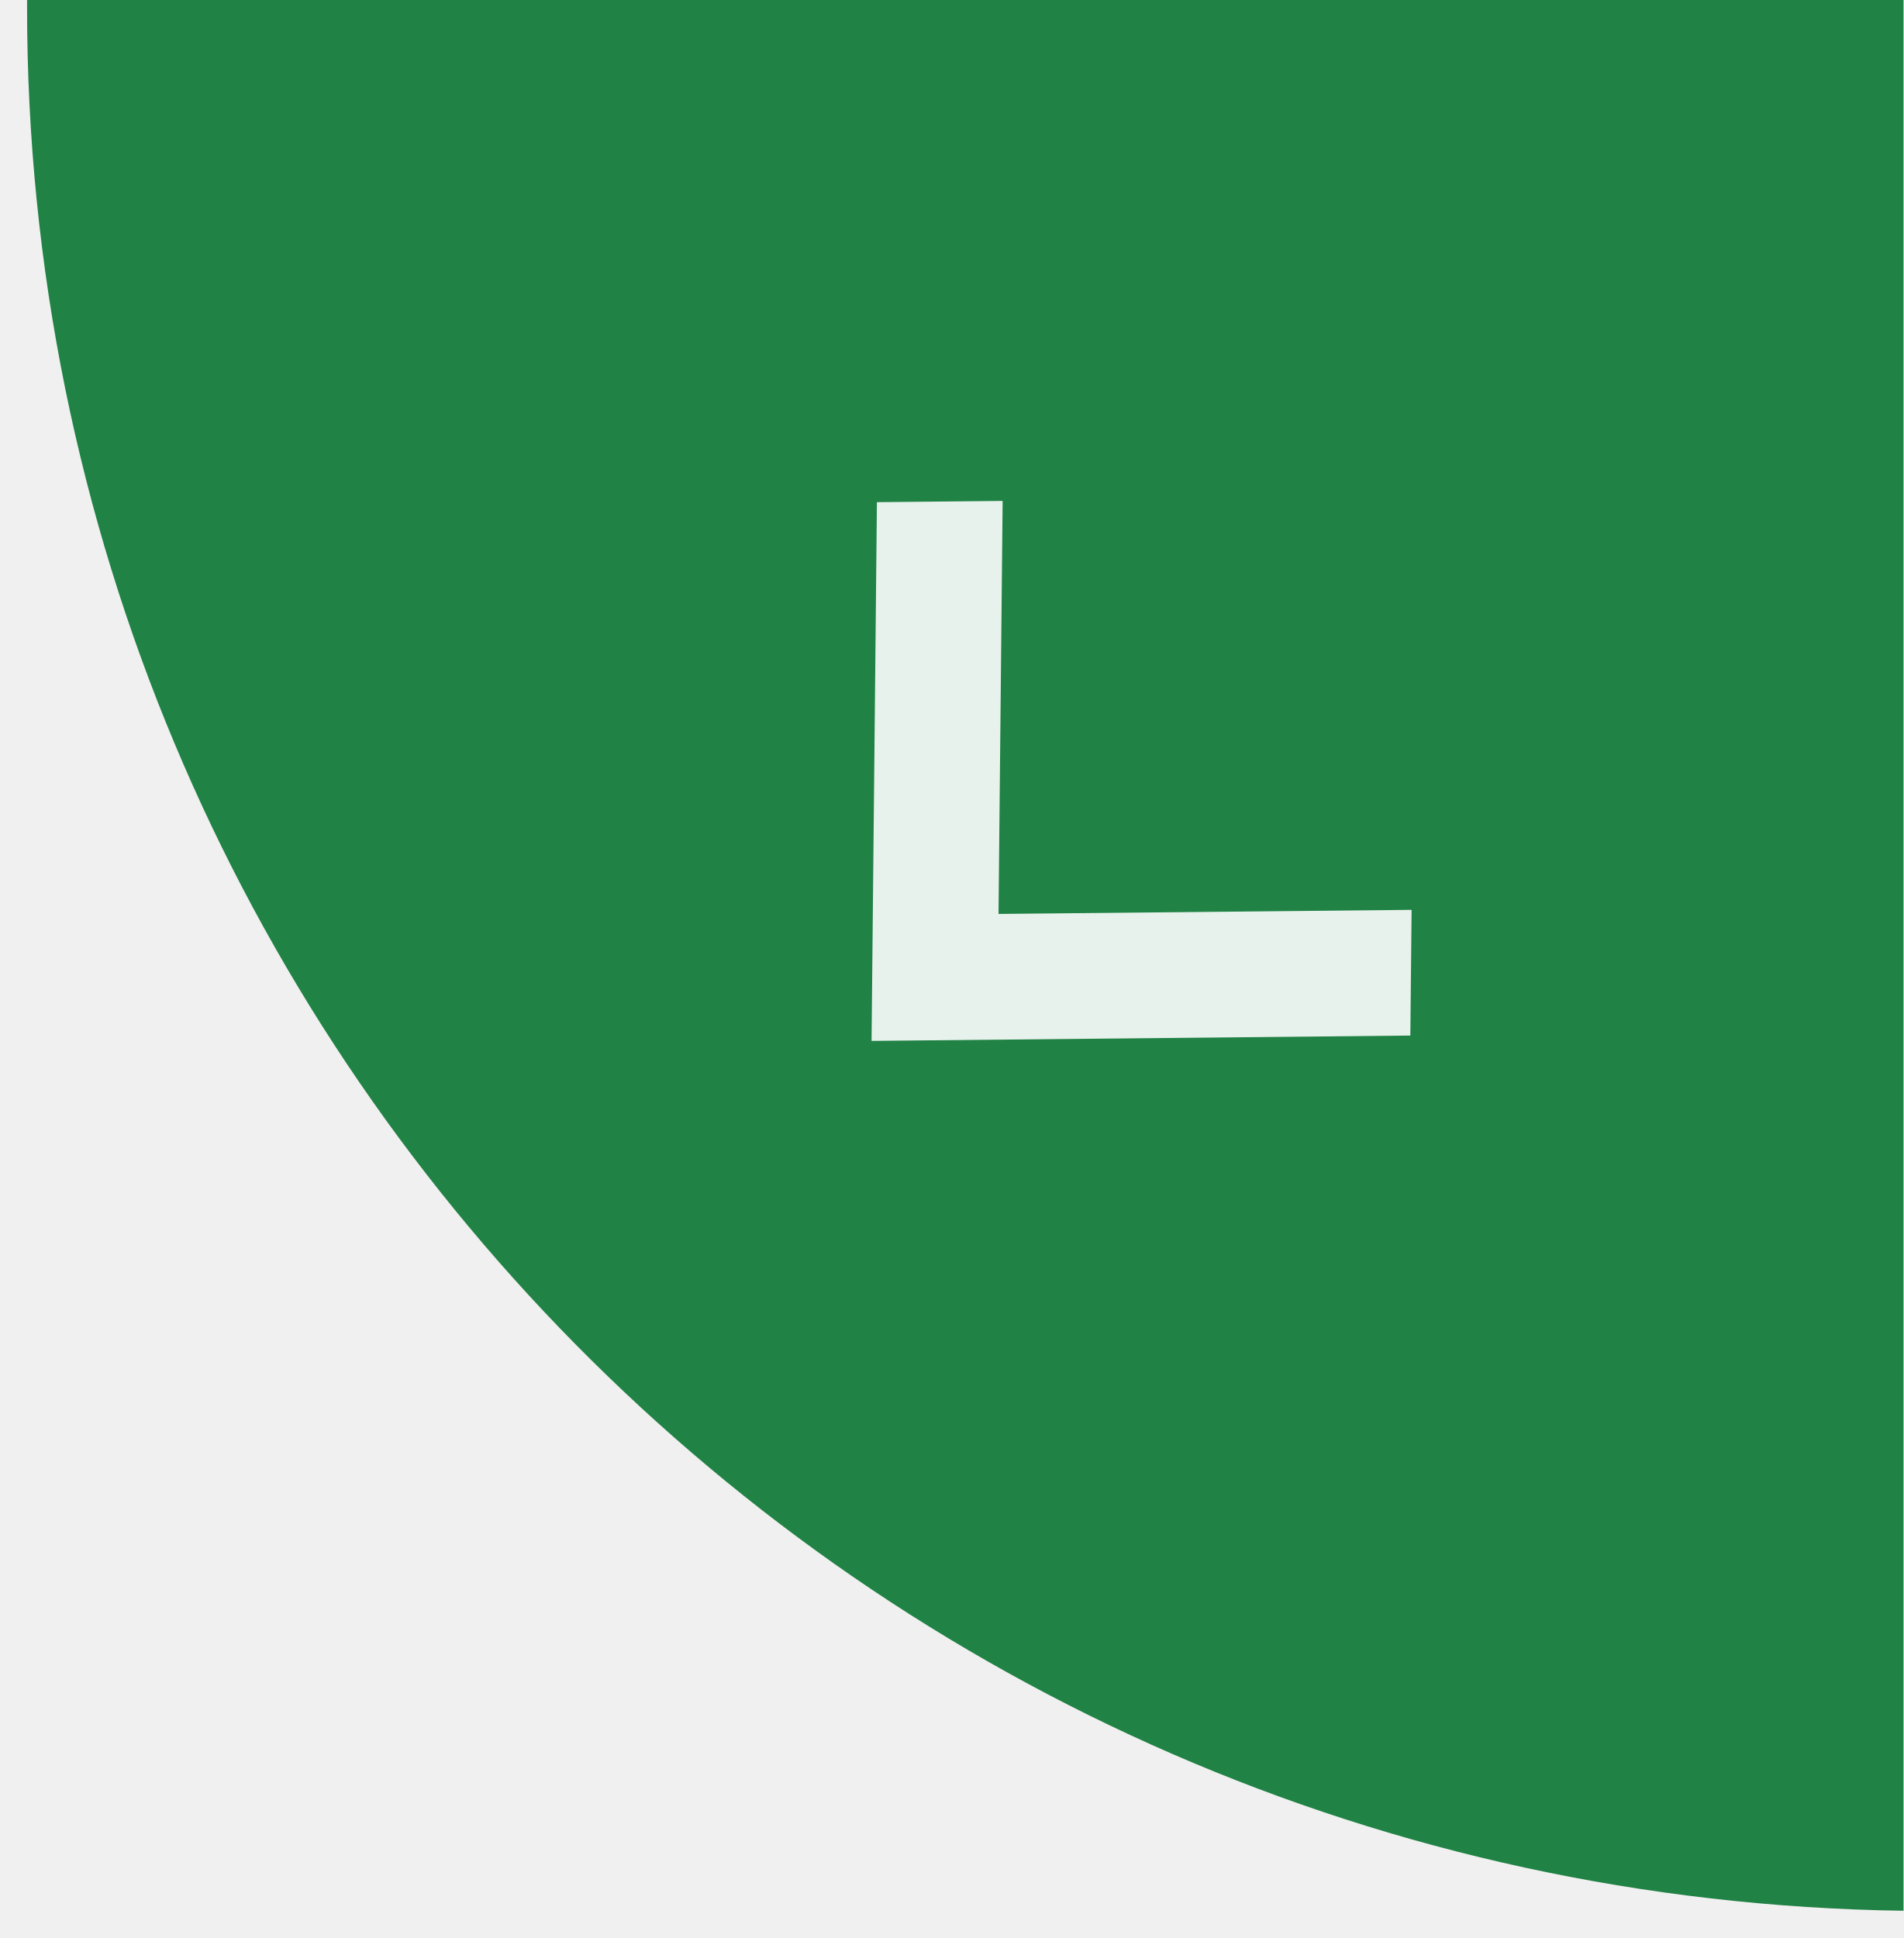
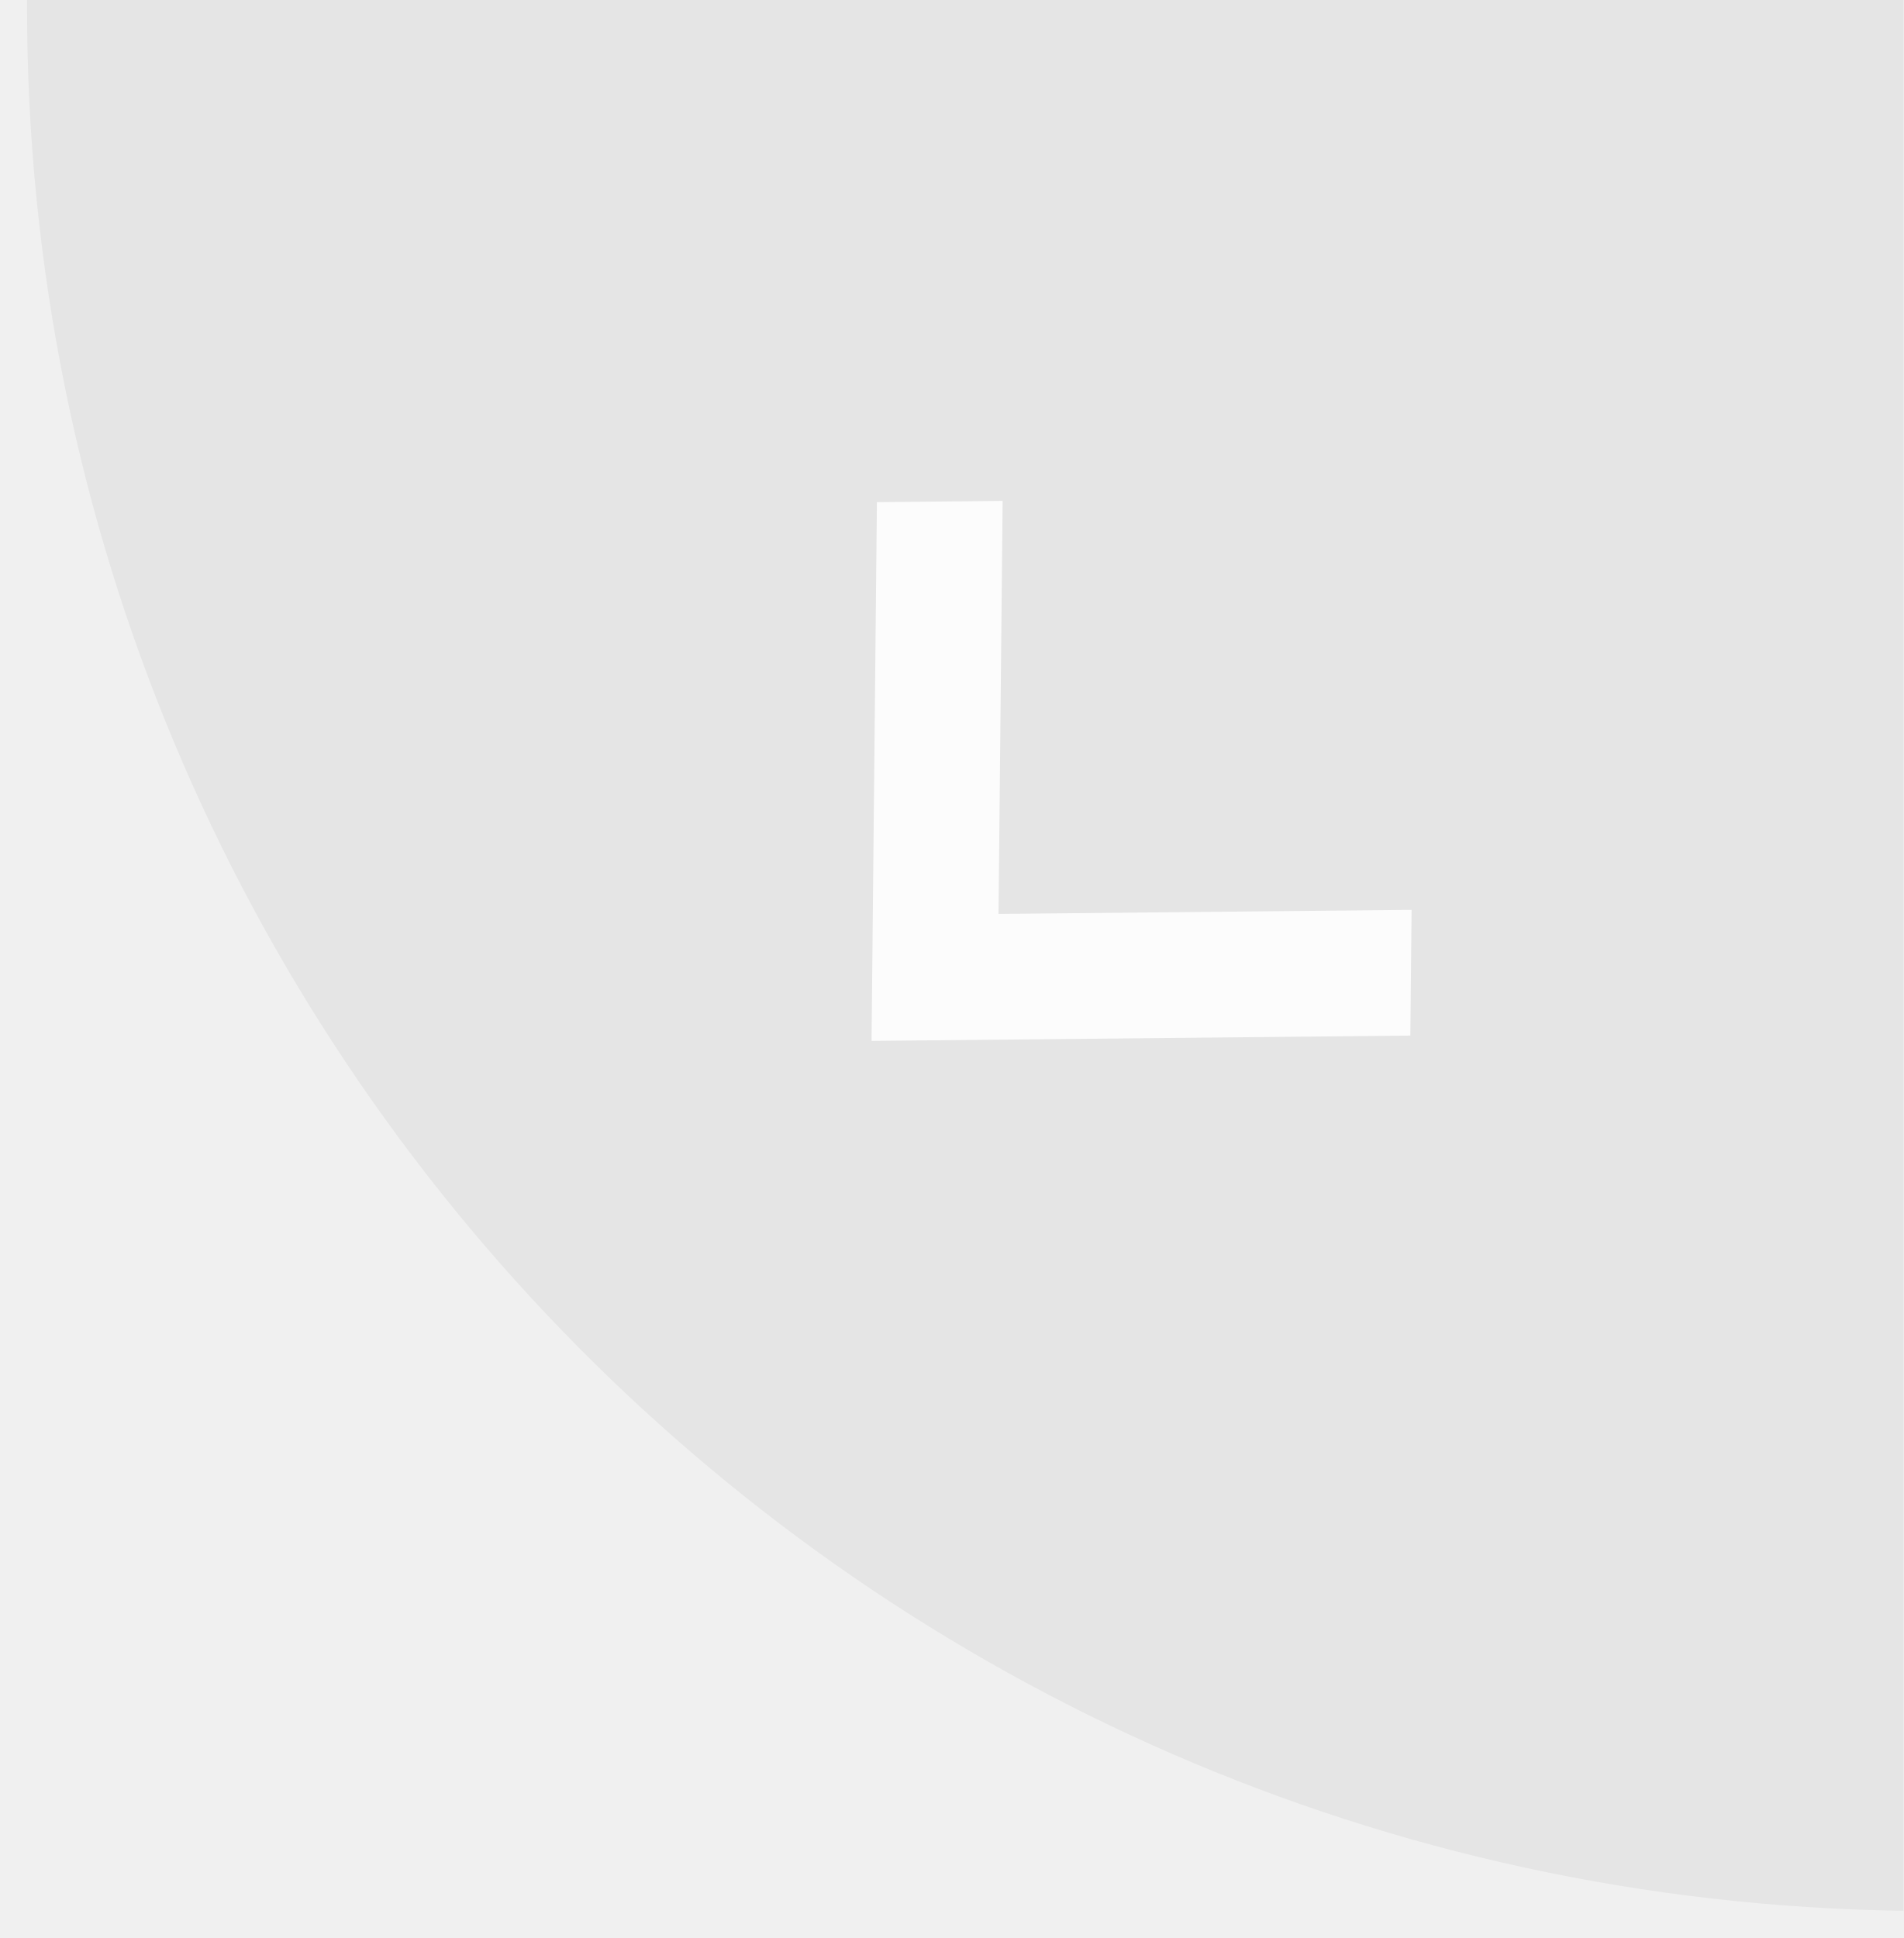
<svg xmlns="http://www.w3.org/2000/svg" width="55px" height="56px" viewBox="0 0 55 56" version="1.1">
  <defs />
  <g id="new" stroke="none" stroke-width="1" fill="none" fill-rule="evenodd">
    <g id="Artboard-1" transform="translate(-14, -572)">
      <g id="arrow_left_norm" transform="translate(41.5, 600) scale(1, -1) translate(-41.5, -600) translate(14, 572)">
-         <path d="M55,0.787 L55,56 L0.782,56 C0.782,55.927 0.782,55.855 0.782,55.782 C0.782,25.667 24.985,1.205 55,0.787 Z" id="Combined-Shape" fill="#218245" />
+         <path d="M55,0.787 L55,56 L0.782,56 C0.782,55.927 0.782,55.855 0.782,55.782 C0.782,25.667 24.985,1.205 55,0.787 Z" id="Combined-Shape" fill-opacity="0.05" fill="#000000" />
        <polygon id="Shape" fill="#FFFFFF" opacity="0.897" transform="translate(30.03043, 30.76995) rotate(45) translate(-30.03043, -30.76995) " points="36.886 22.414 34.292 19.871 23.175 30.77 34.292 41.668 36.886 39.125 28.363 30.77" />
      </g>
    </g>
  </g>
</svg>
